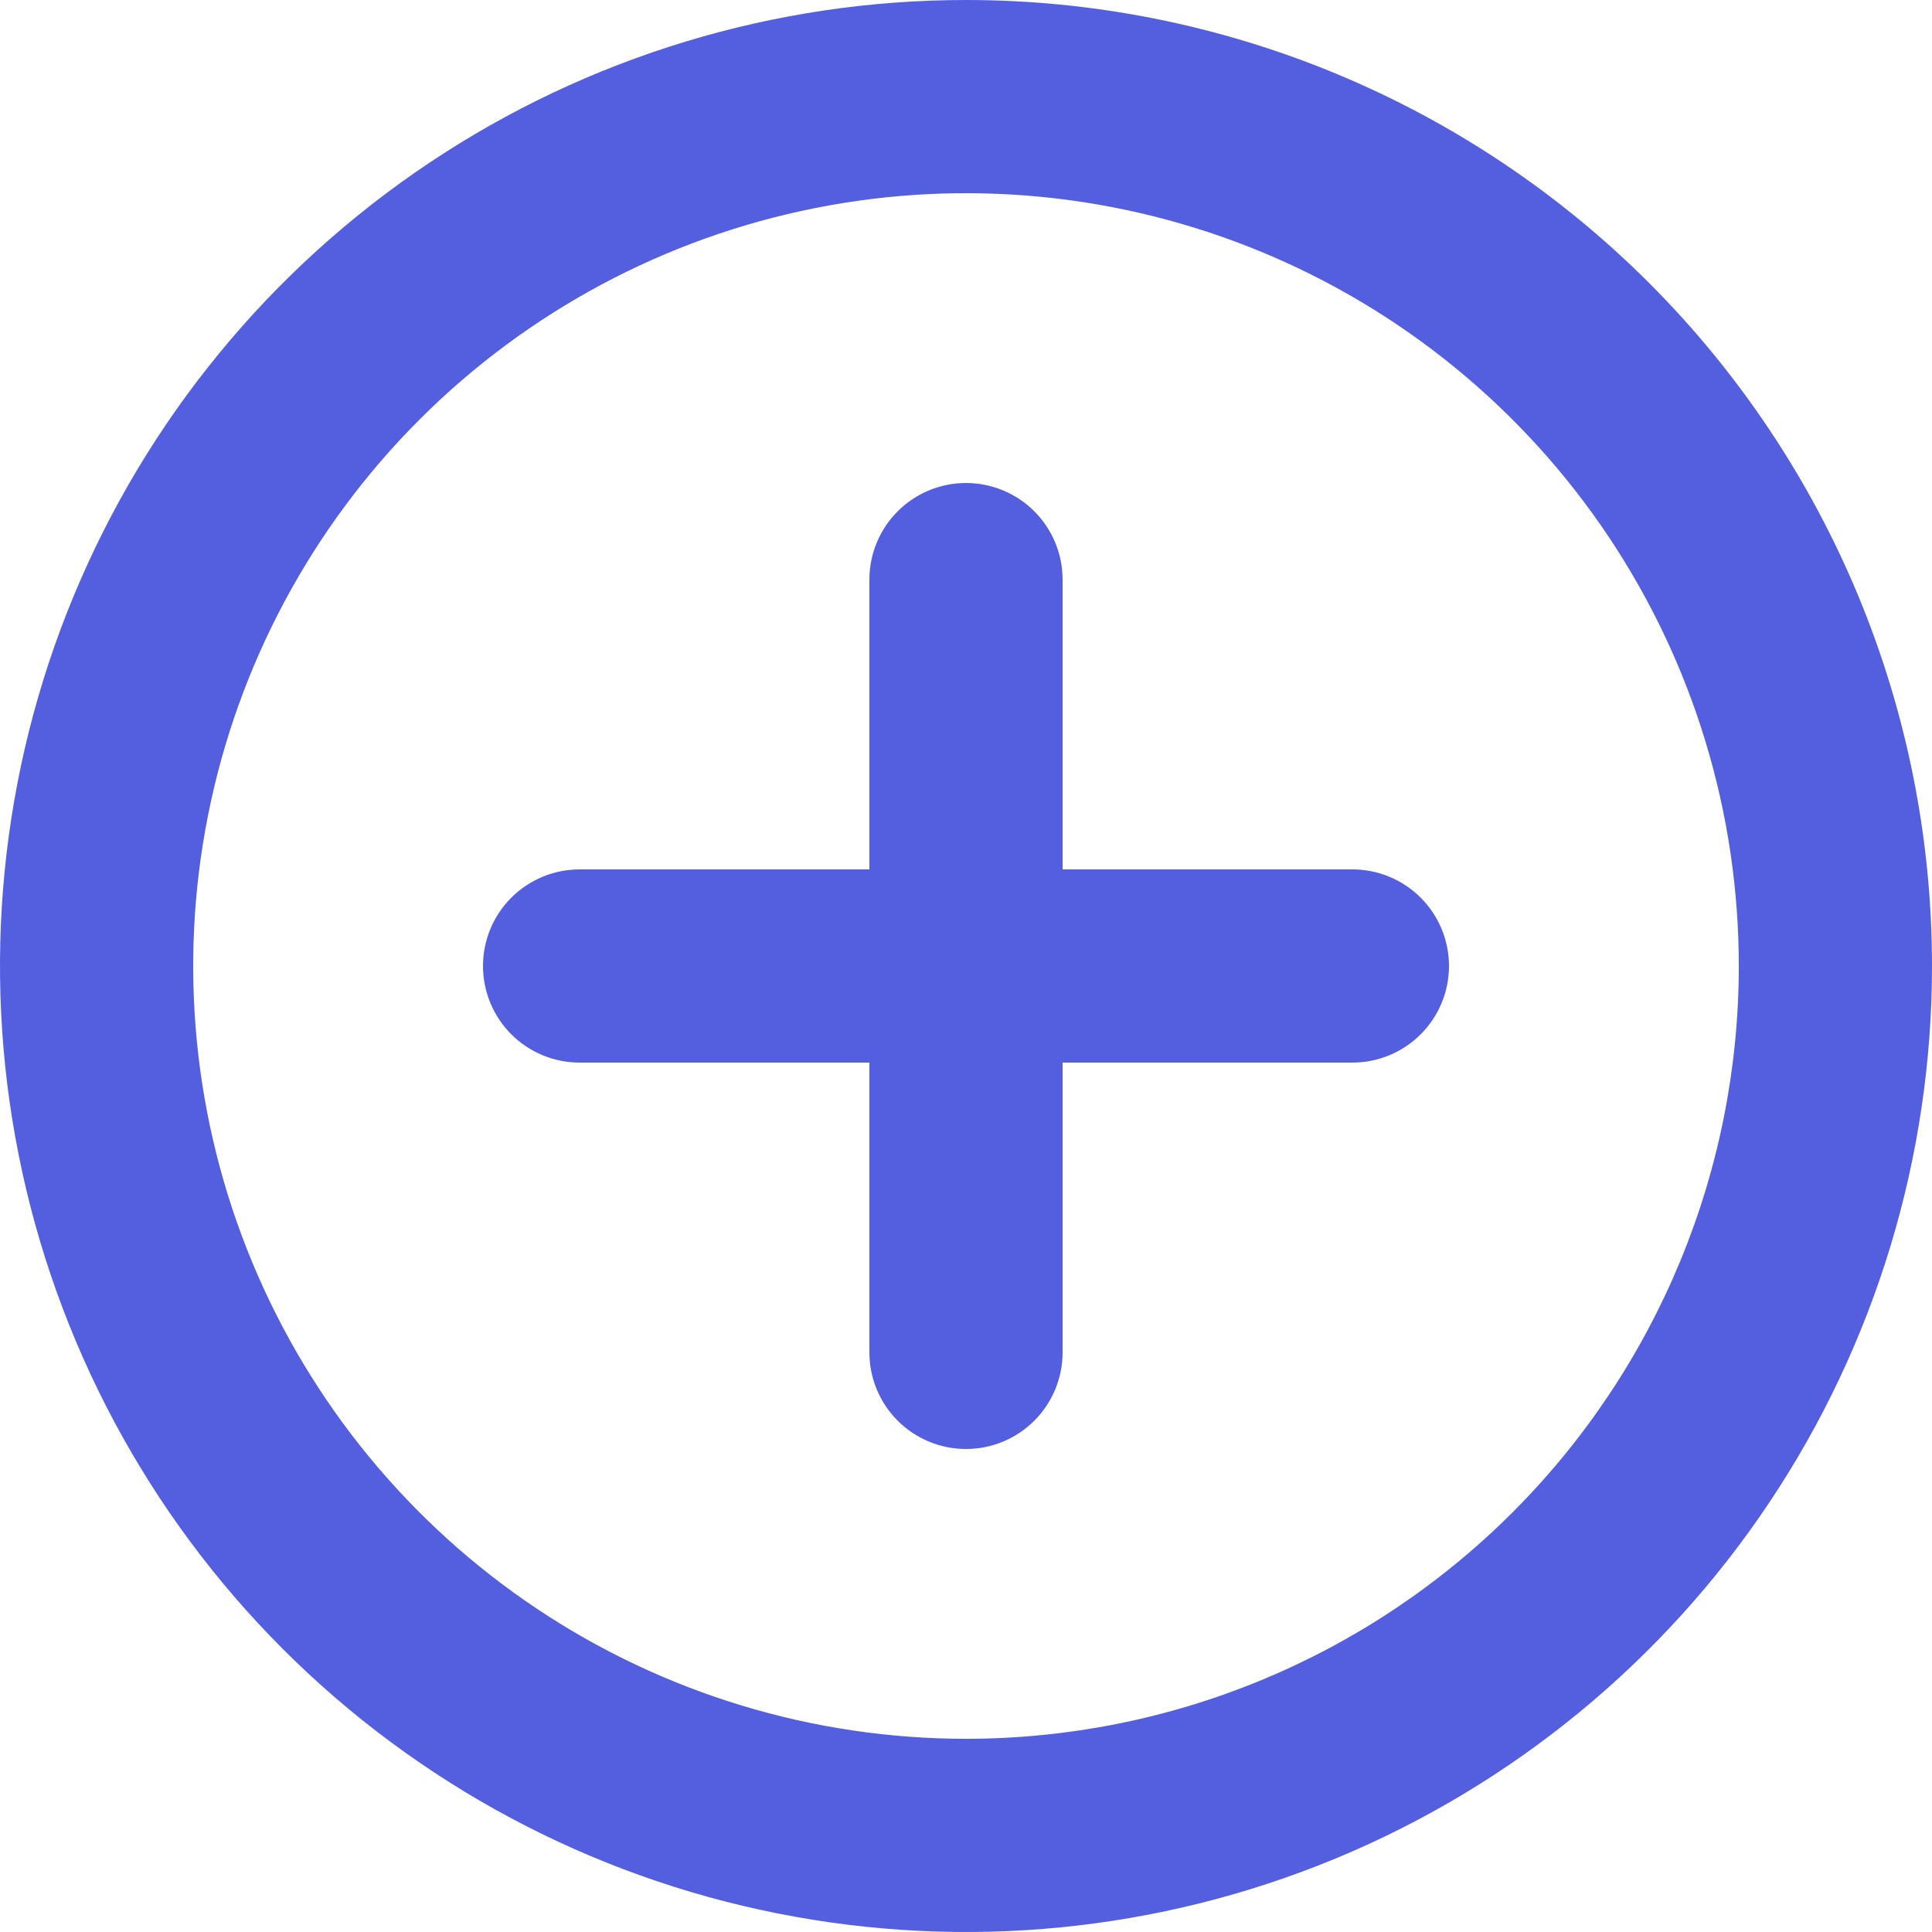
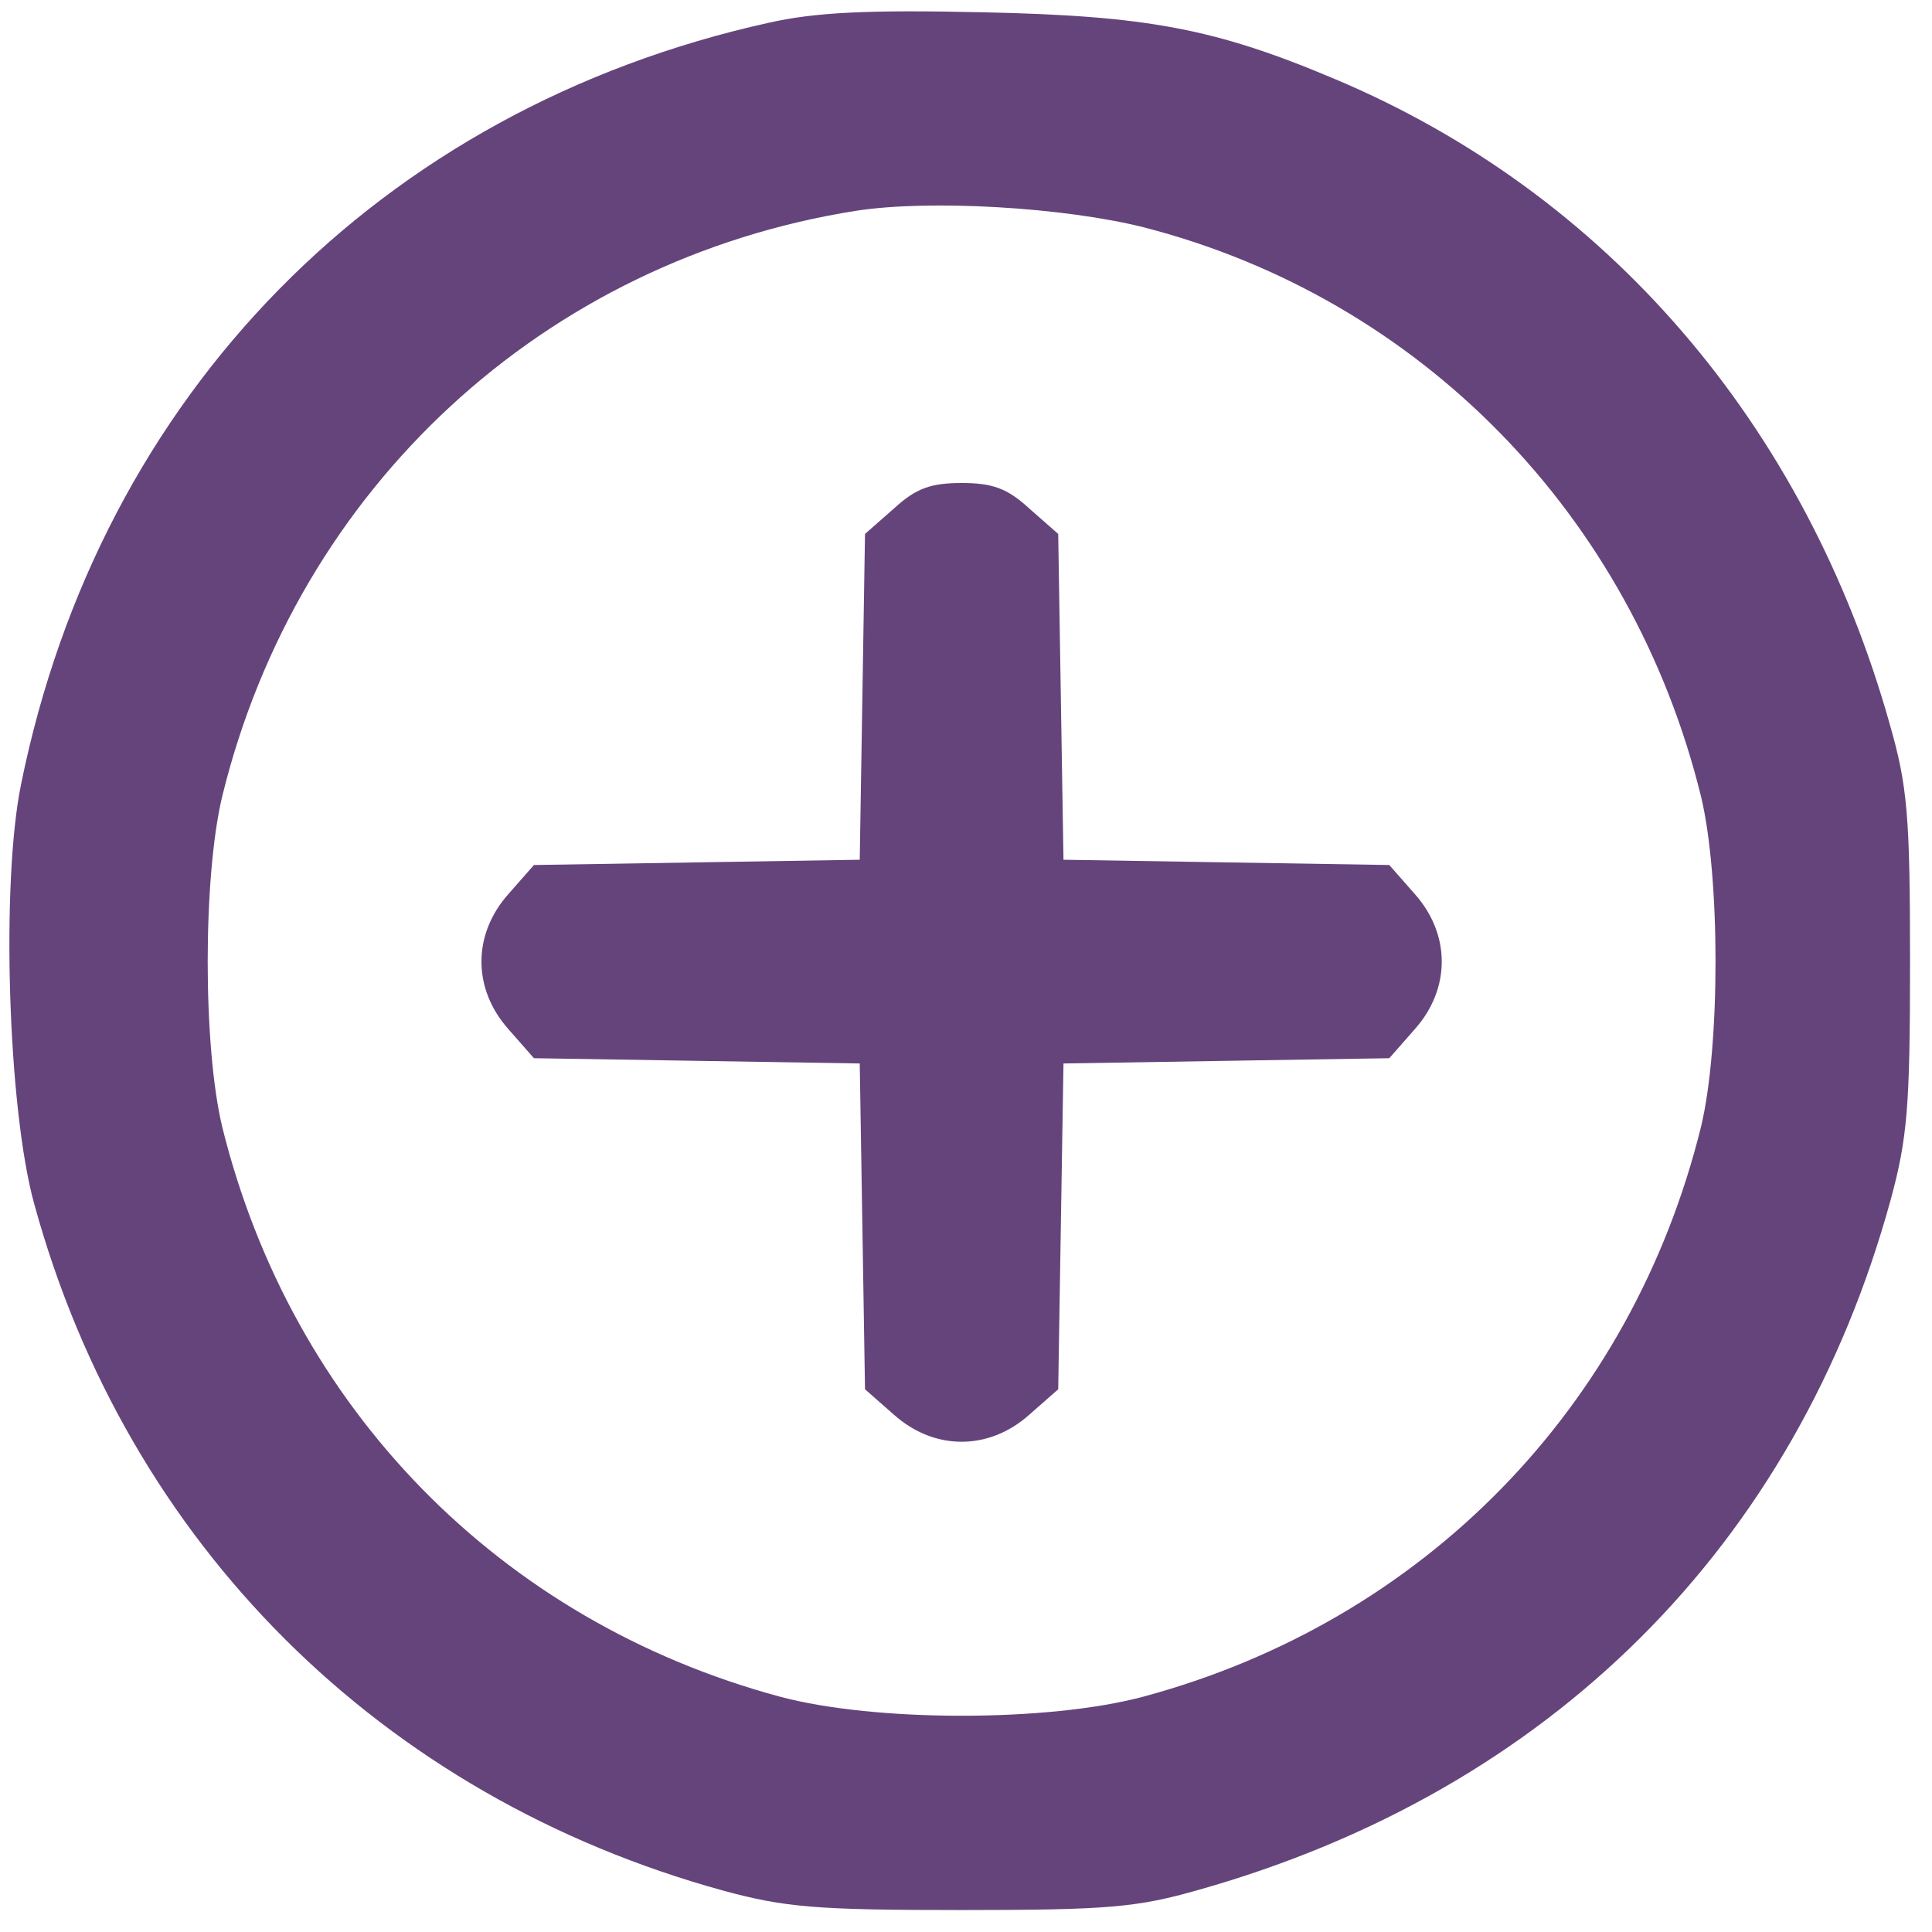
- <svg xmlns="http://www.w3.org/2000/svg" width="52" height="52" viewBox="0 0 52 52" fill="none">
-   <path d="M26 0C20.858 0 15.831 1.525 11.555 4.382C7.28 7.239 3.947 11.299 1.979 16.05C0.011 20.801 -0.504 26.029 0.5 31.072C1.503 36.116 3.979 40.749 7.615 44.385C11.251 48.021 15.884 50.497 20.928 51.5C25.971 52.504 31.199 51.989 35.95 50.021C40.701 48.053 44.761 44.721 47.618 40.445C50.475 36.169 52 31.142 52 26C52 22.586 51.328 19.205 50.021 16.05C48.714 12.896 46.799 10.03 44.385 7.615C41.971 5.201 39.104 3.286 35.95 1.979C32.795 0.673 29.414 0 26 0ZM26 46.8C21.886 46.8 17.865 45.58 14.444 43.295C11.024 41.009 8.358 37.761 6.783 33.96C5.209 30.159 4.797 25.977 5.6 21.942C6.402 17.907 8.383 14.201 11.292 11.292C14.201 8.383 17.907 6.402 21.942 5.6C25.977 4.797 30.159 5.209 33.96 6.783C37.761 8.358 41.009 11.024 43.295 14.444C45.58 17.865 46.8 21.886 46.8 26C46.8 31.517 44.609 36.807 40.708 40.708C36.807 44.609 31.517 46.8 26 46.8ZM36.4 23.4H28.6V15.6C28.6 14.91 28.326 14.249 27.838 13.761C27.351 13.274 26.69 13 26 13C25.31 13 24.649 13.274 24.162 13.761C23.674 14.249 23.4 14.91 23.4 15.6V23.4H15.6C14.91 23.4 14.249 23.674 13.761 24.162C13.274 24.649 13 25.31 13 26C13 26.69 13.274 27.351 13.761 27.838C14.249 28.326 14.91 28.6 15.6 28.6H23.4V36.4C23.4 37.09 23.674 37.751 24.162 38.239C24.649 38.726 25.31 39 26 39C26.69 39 27.351 38.726 27.838 38.239C28.326 37.751 28.6 37.09 28.6 36.4V28.6H36.4C37.09 28.6 37.751 28.326 38.239 27.838C38.726 27.351 39 26.69 39 26C39 25.31 38.726 24.649 38.239 24.162C37.751 23.674 37.09 23.4 36.4 23.4Z" fill="#545FDF" />
+ <svg xmlns="http://www.w3.org/2000/svg" version="1.0" width="220pt" height="220pt" viewBox="0 0 220 220" preserveAspectRatio="xMidYMid meet">
+   <g transform="translate(0,220) scale(0.1,-0.1)" fill="#65447C" stroke="none">
+     <path d="M875 2174 c-442 -98 -761 -423 -851 -867 -23 -112 -15 -370 15 -478 106 -387 395 -675 785 -782 70 -19 106 -22 271 -22 167 0 200 3 270 23 400 113 680 392 788 786 19 70 22 106 22 271 0 167 -3 200 -23 270 -96 342 -323 605 -632 735 -137 58 -215 72 -400 76 -132 3 -192 0 -245 -12z m428 -233 c314 -81 555 -327 634 -648 22 -92 22 -284 0 -376 -79 -320 -316 -563 -635 -649 -108 -29 -306 -29 -414 0 -319 86 -556 329 -635 649 -22 92 -22 284 0 376 86 352 367 611 722 667 84 13 237 4 328 -19z" />
+     <path d="M1018 1621 l-33 -29 -3 -186 -3 -185 -185 -3 -186 -3 -29 -33 c-41 -46 -41 -108 0 -154 l29 -33 186 -3 185 -3 3 -185 3 -186 33 -29 c46 -41 108 -41 154 0 l33 29 3 186 3 185 185 3 186 3 29 33 c41 46 41 108 0 154 l-29 33 -186 3 -185 3 -3 185 -3 186 -33 29 c-25 23 -42 29 -77 29 -35 0 -52 -6 -77 -29z" />
+   </g>
</svg>
